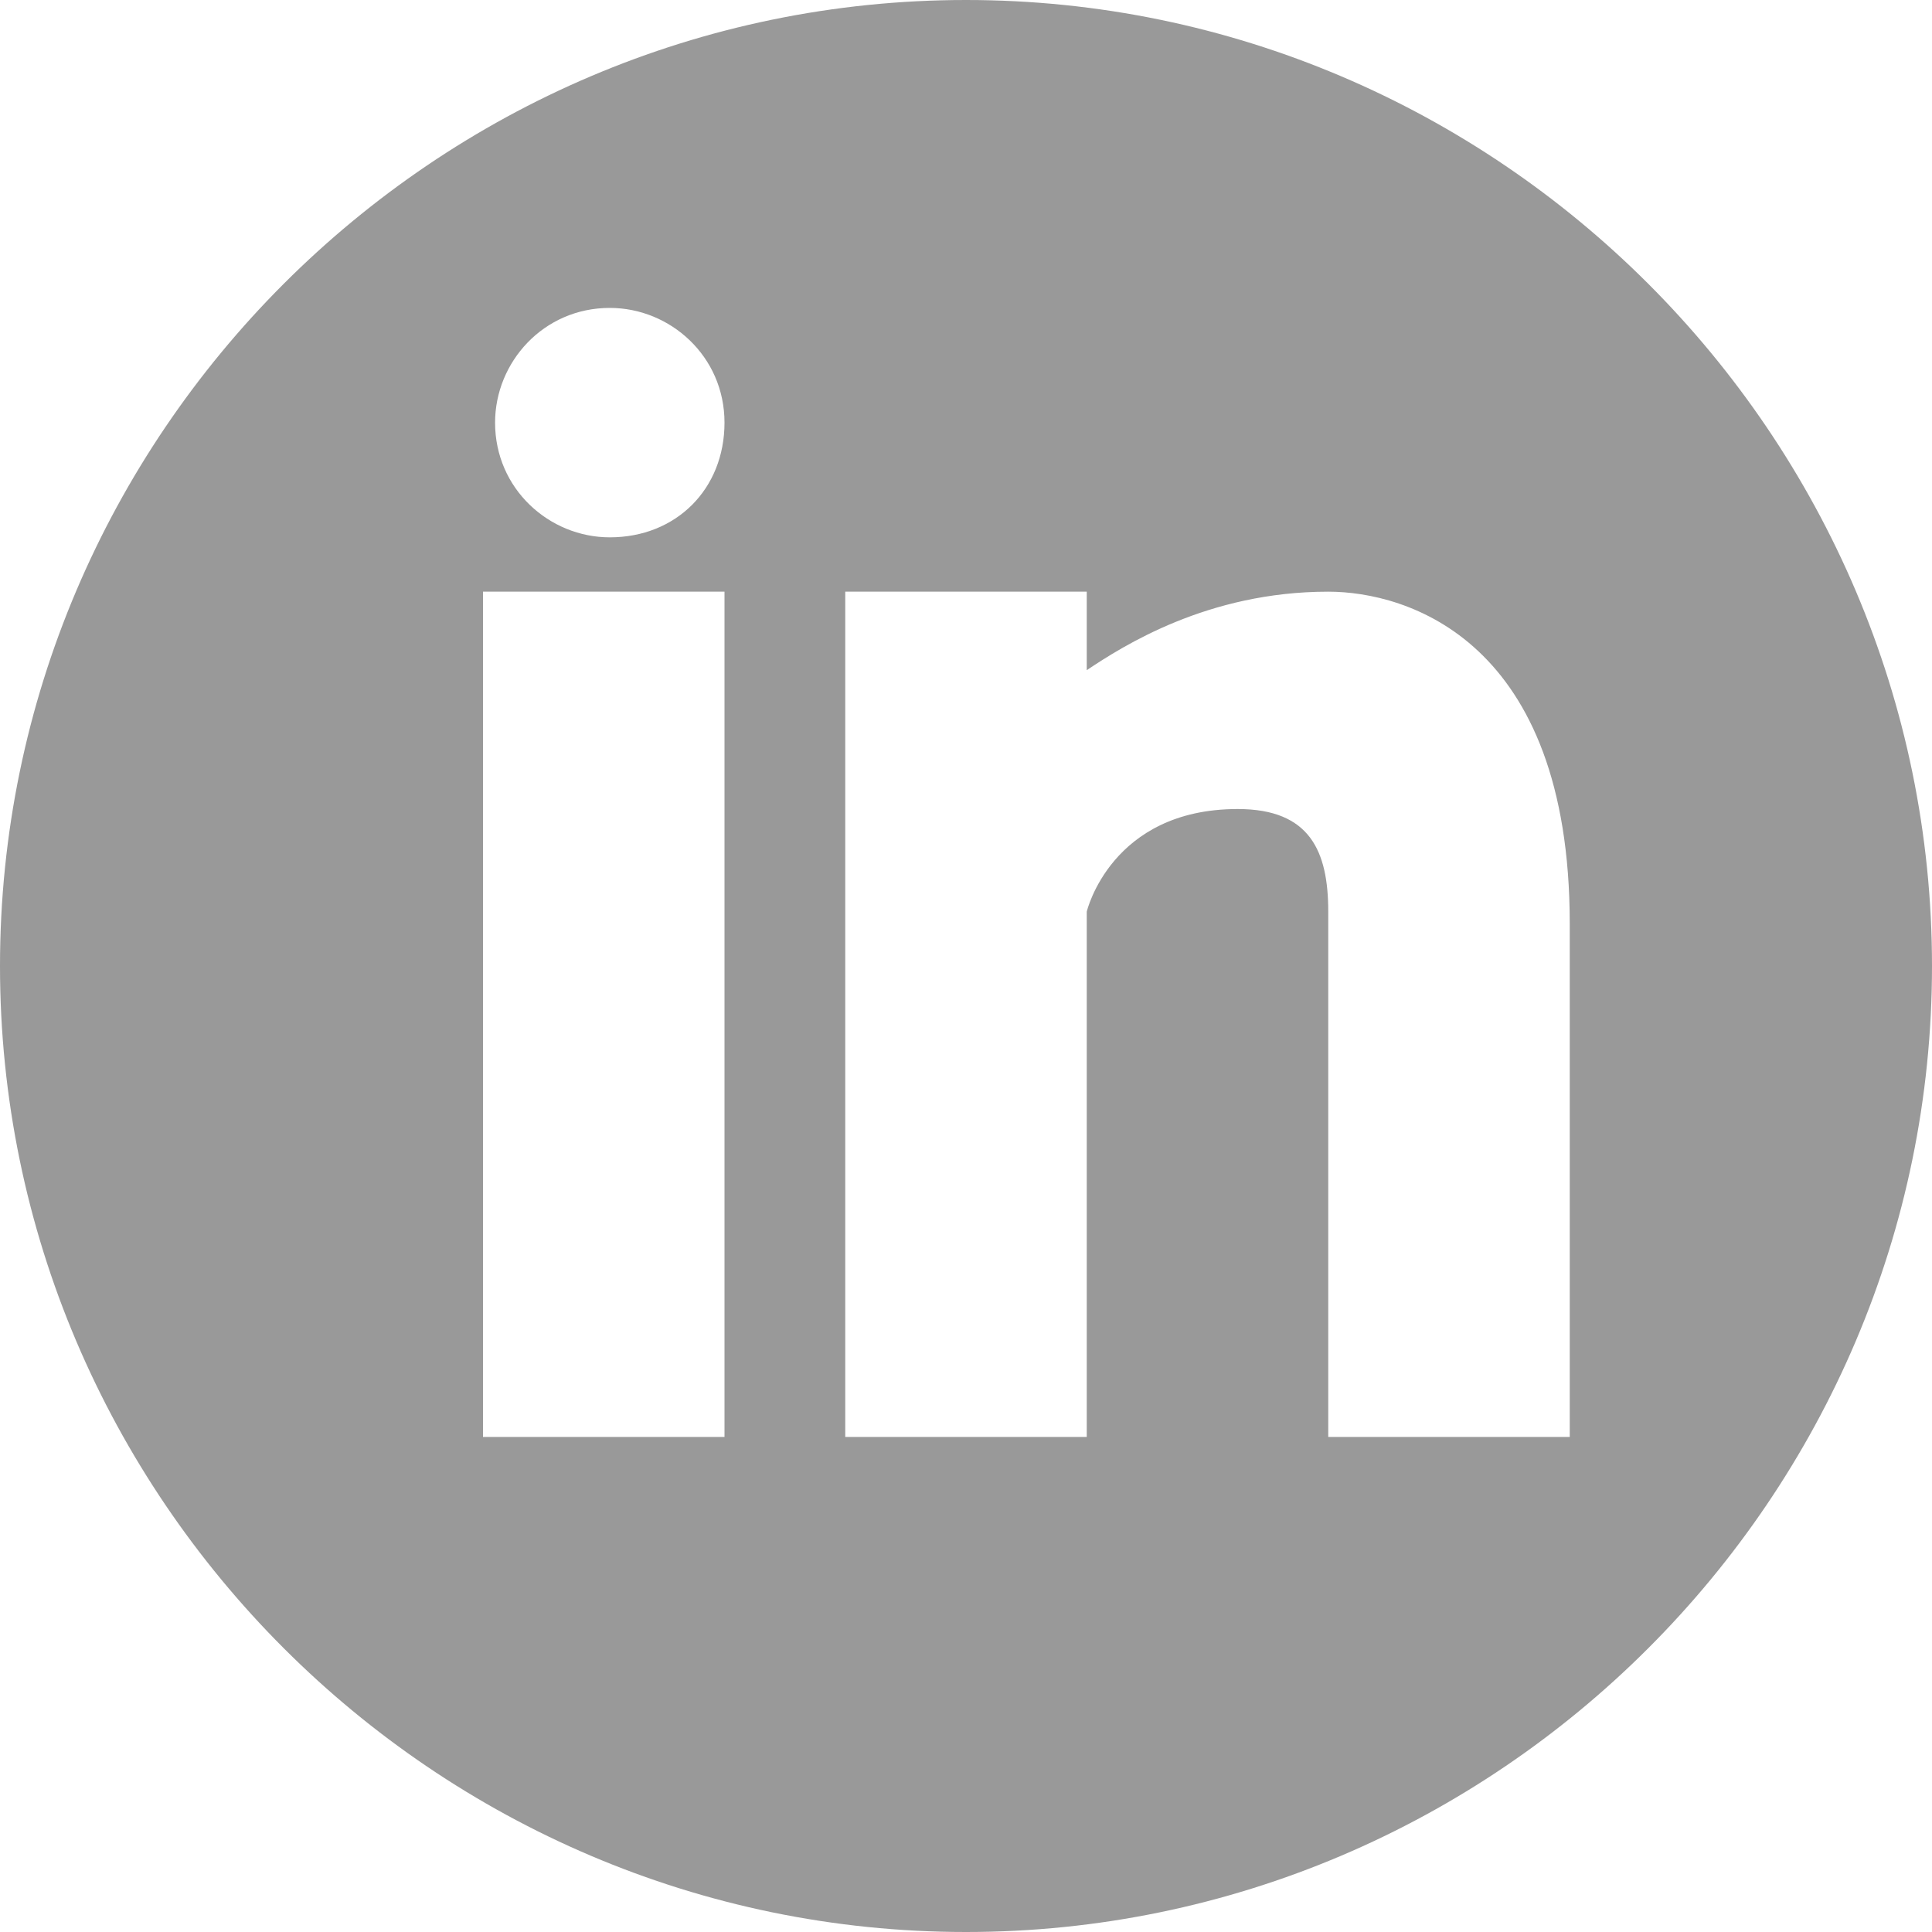
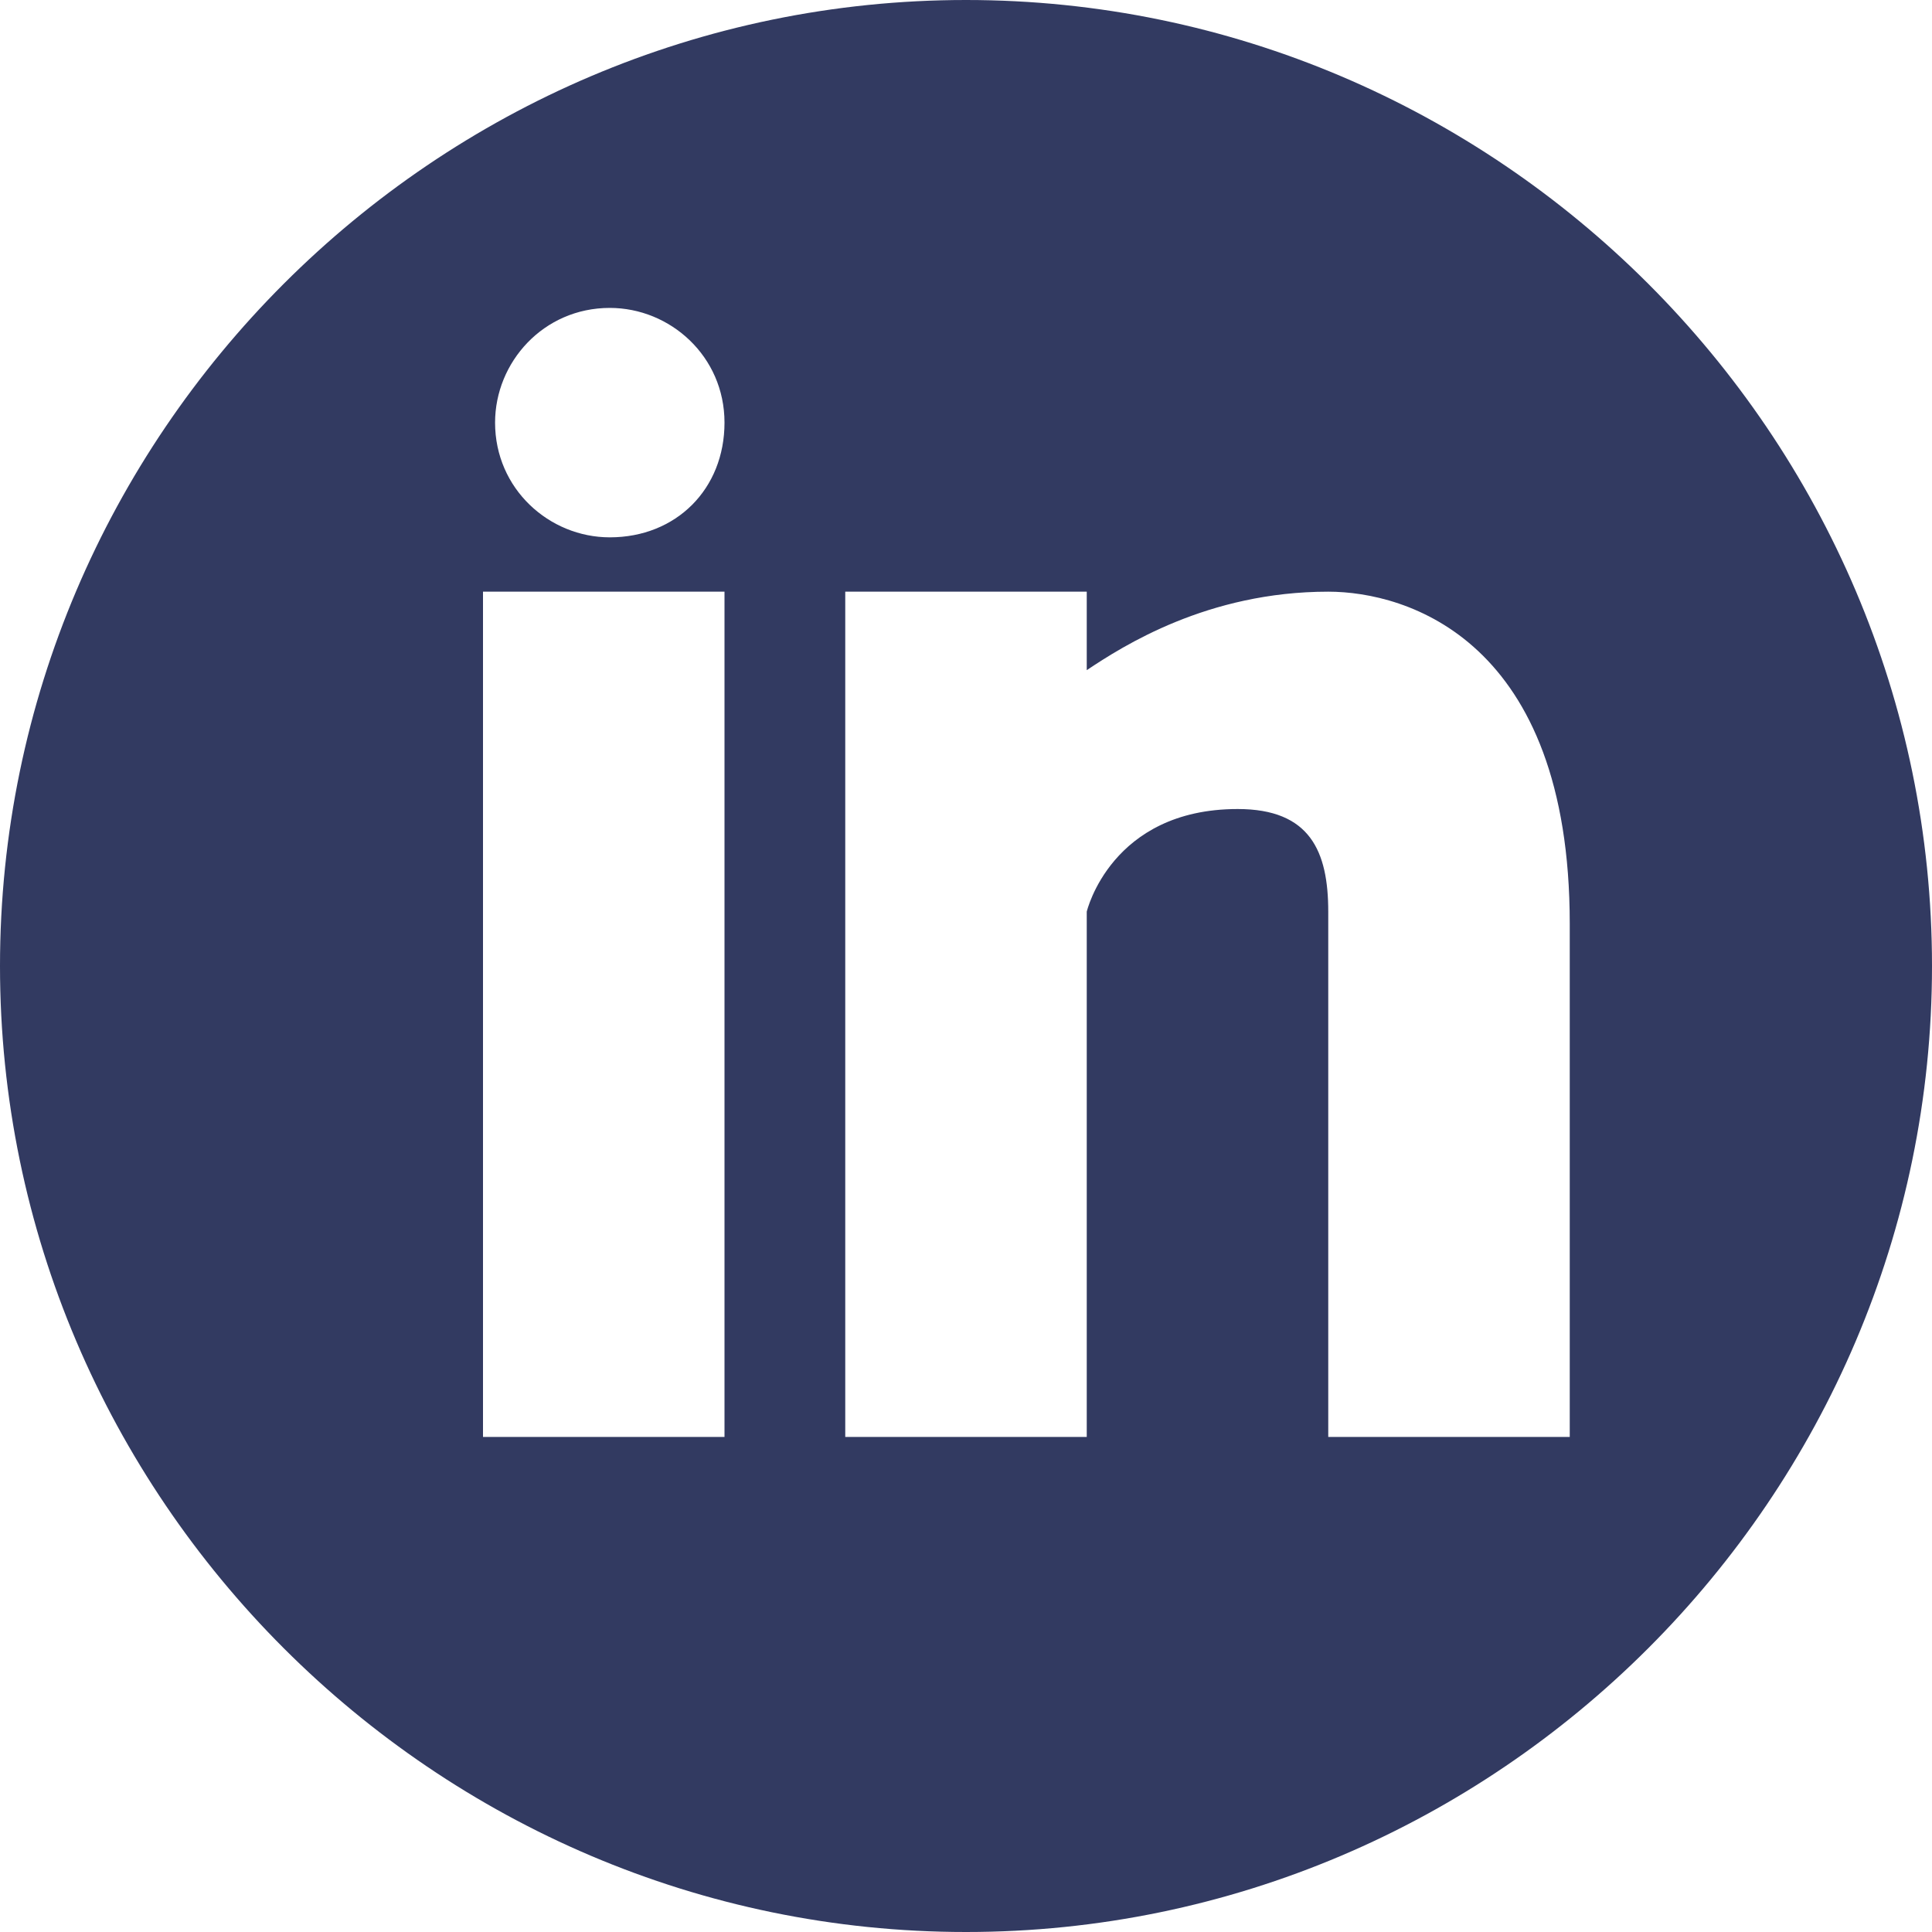
- <svg xmlns="http://www.w3.org/2000/svg" version="1.1" id="Layer_1" x="0px" y="0px" viewBox="-289 381 32 32" style="enable-background:new -289 381 32 32;" xml:space="preserve">
+ <svg xmlns="http://www.w3.org/2000/svg" version="1.1" id="Layer_1" x="0px" y="0px" viewBox="8 -8 32 32" style="enable-background:new 8 -8 32 32;" xml:space="preserve">
  <style type="text/css">
- 	.st0{fill:#999999;}
+ 	.st0{fill:#323A61;}
</style>
  <g>
-     <path class="st0" d="M-273,381c-8.8,0-16,7.2-16,16s7.2,16,16,16s16-7.2,16-16C-257,388.2-264.2,381-273,381z M-277,404.8h-4v-14h4   V404.8z M-278.9,389.9c-1,0-1.9-0.8-1.9-1.9c0-1,0.8-1.9,1.9-1.9c1,0,1.9,0.8,1.9,1.9C-277,389.1-277.8,389.9-278.9,389.9z    M-263,404.8h-4v-8.7c0-1-0.3-1.7-1.5-1.7c-2.1,0-2.5,1.7-2.5,1.7v8.7h-4v-14h4v1.3c0.6-0.4,2-1.3,4-1.3c1.3,0,4,0.8,4,5.5V404.8z" />
+     <path class="st0" d="M24-8C15.2-8,8-0.8,8,8s7.2,16,16,16s16-7.2,16-16S32.8-8,24-8z M20,15.8h-4v-14h4V15.8z M18.1,0.9   c-1,0-1.9-0.8-1.9-1.9c0-1,0.8-1.9,1.9-1.9c1,0,1.9,0.8,1.9,1.9S19.2,0.9,18.1,0.9z M34,15.8h-4V7.1c0-1-0.3-1.7-1.5-1.7   c-2.1,0-2.5,1.7-2.5,1.7v8.7h-4v-14h4v1.3c0.6-0.4,2-1.3,4-1.3c1.3,0,4,0.8,4,5.5V15.8z" />
  </g>
</svg>
